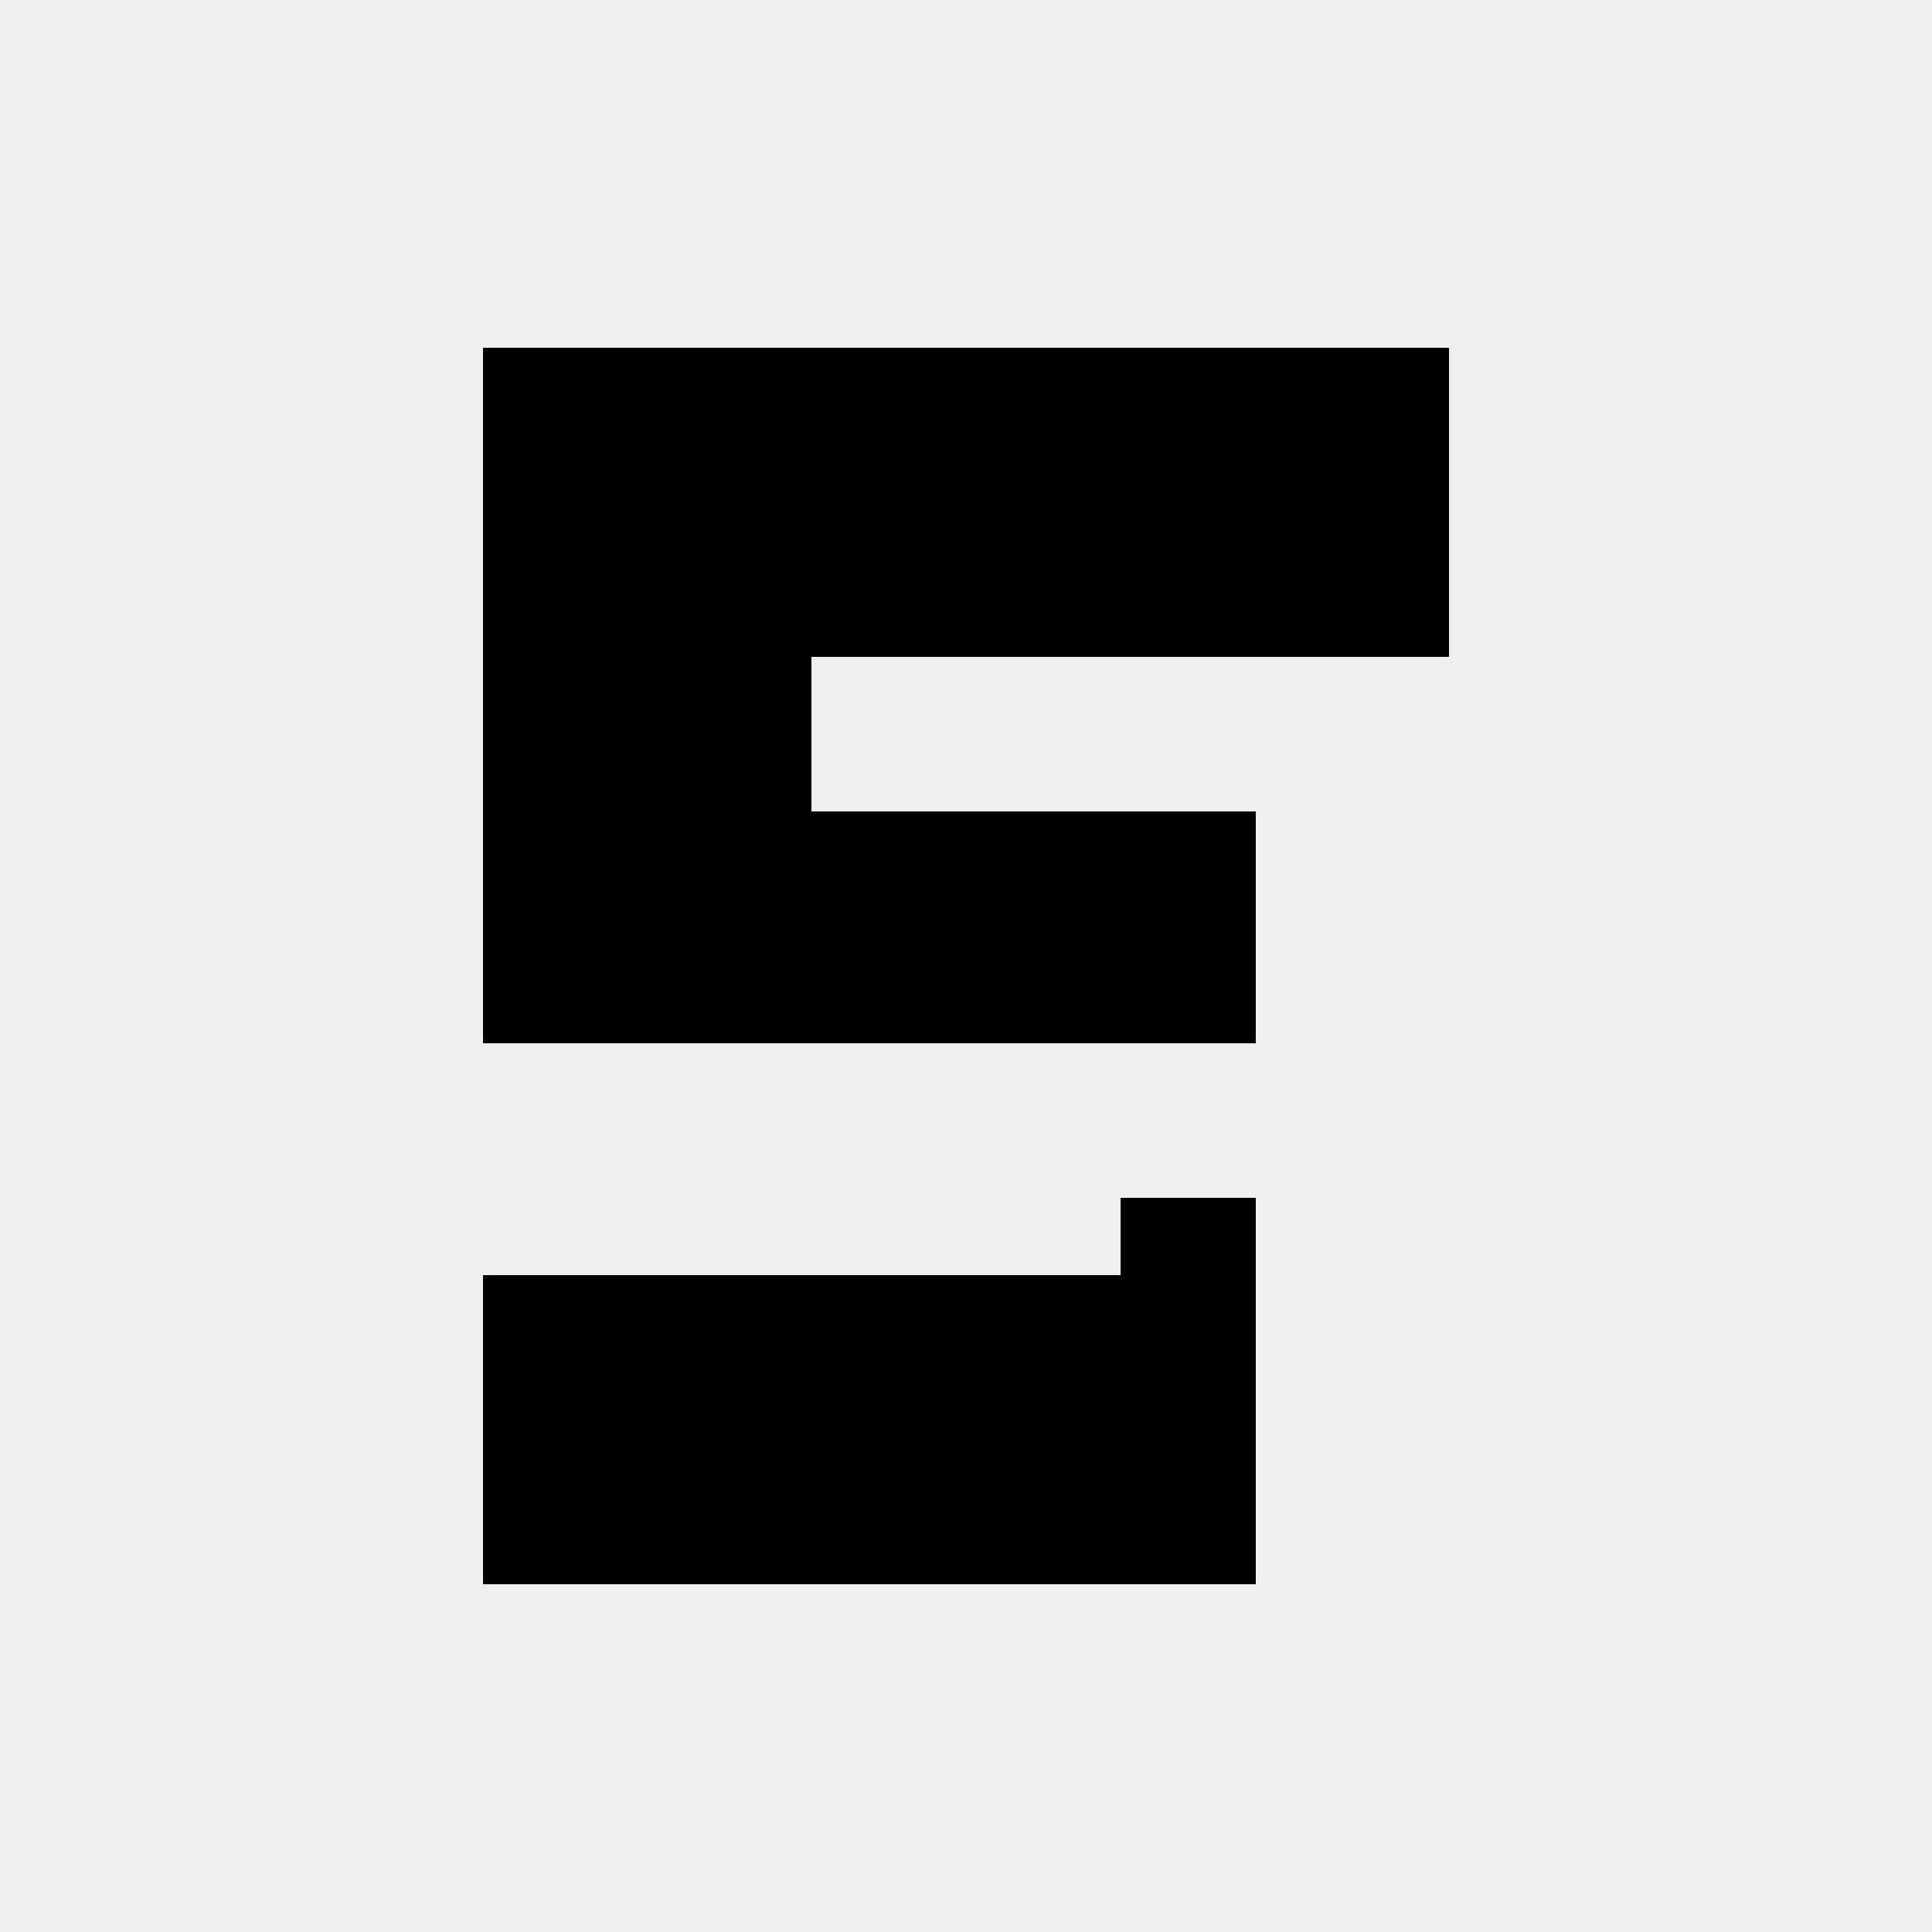
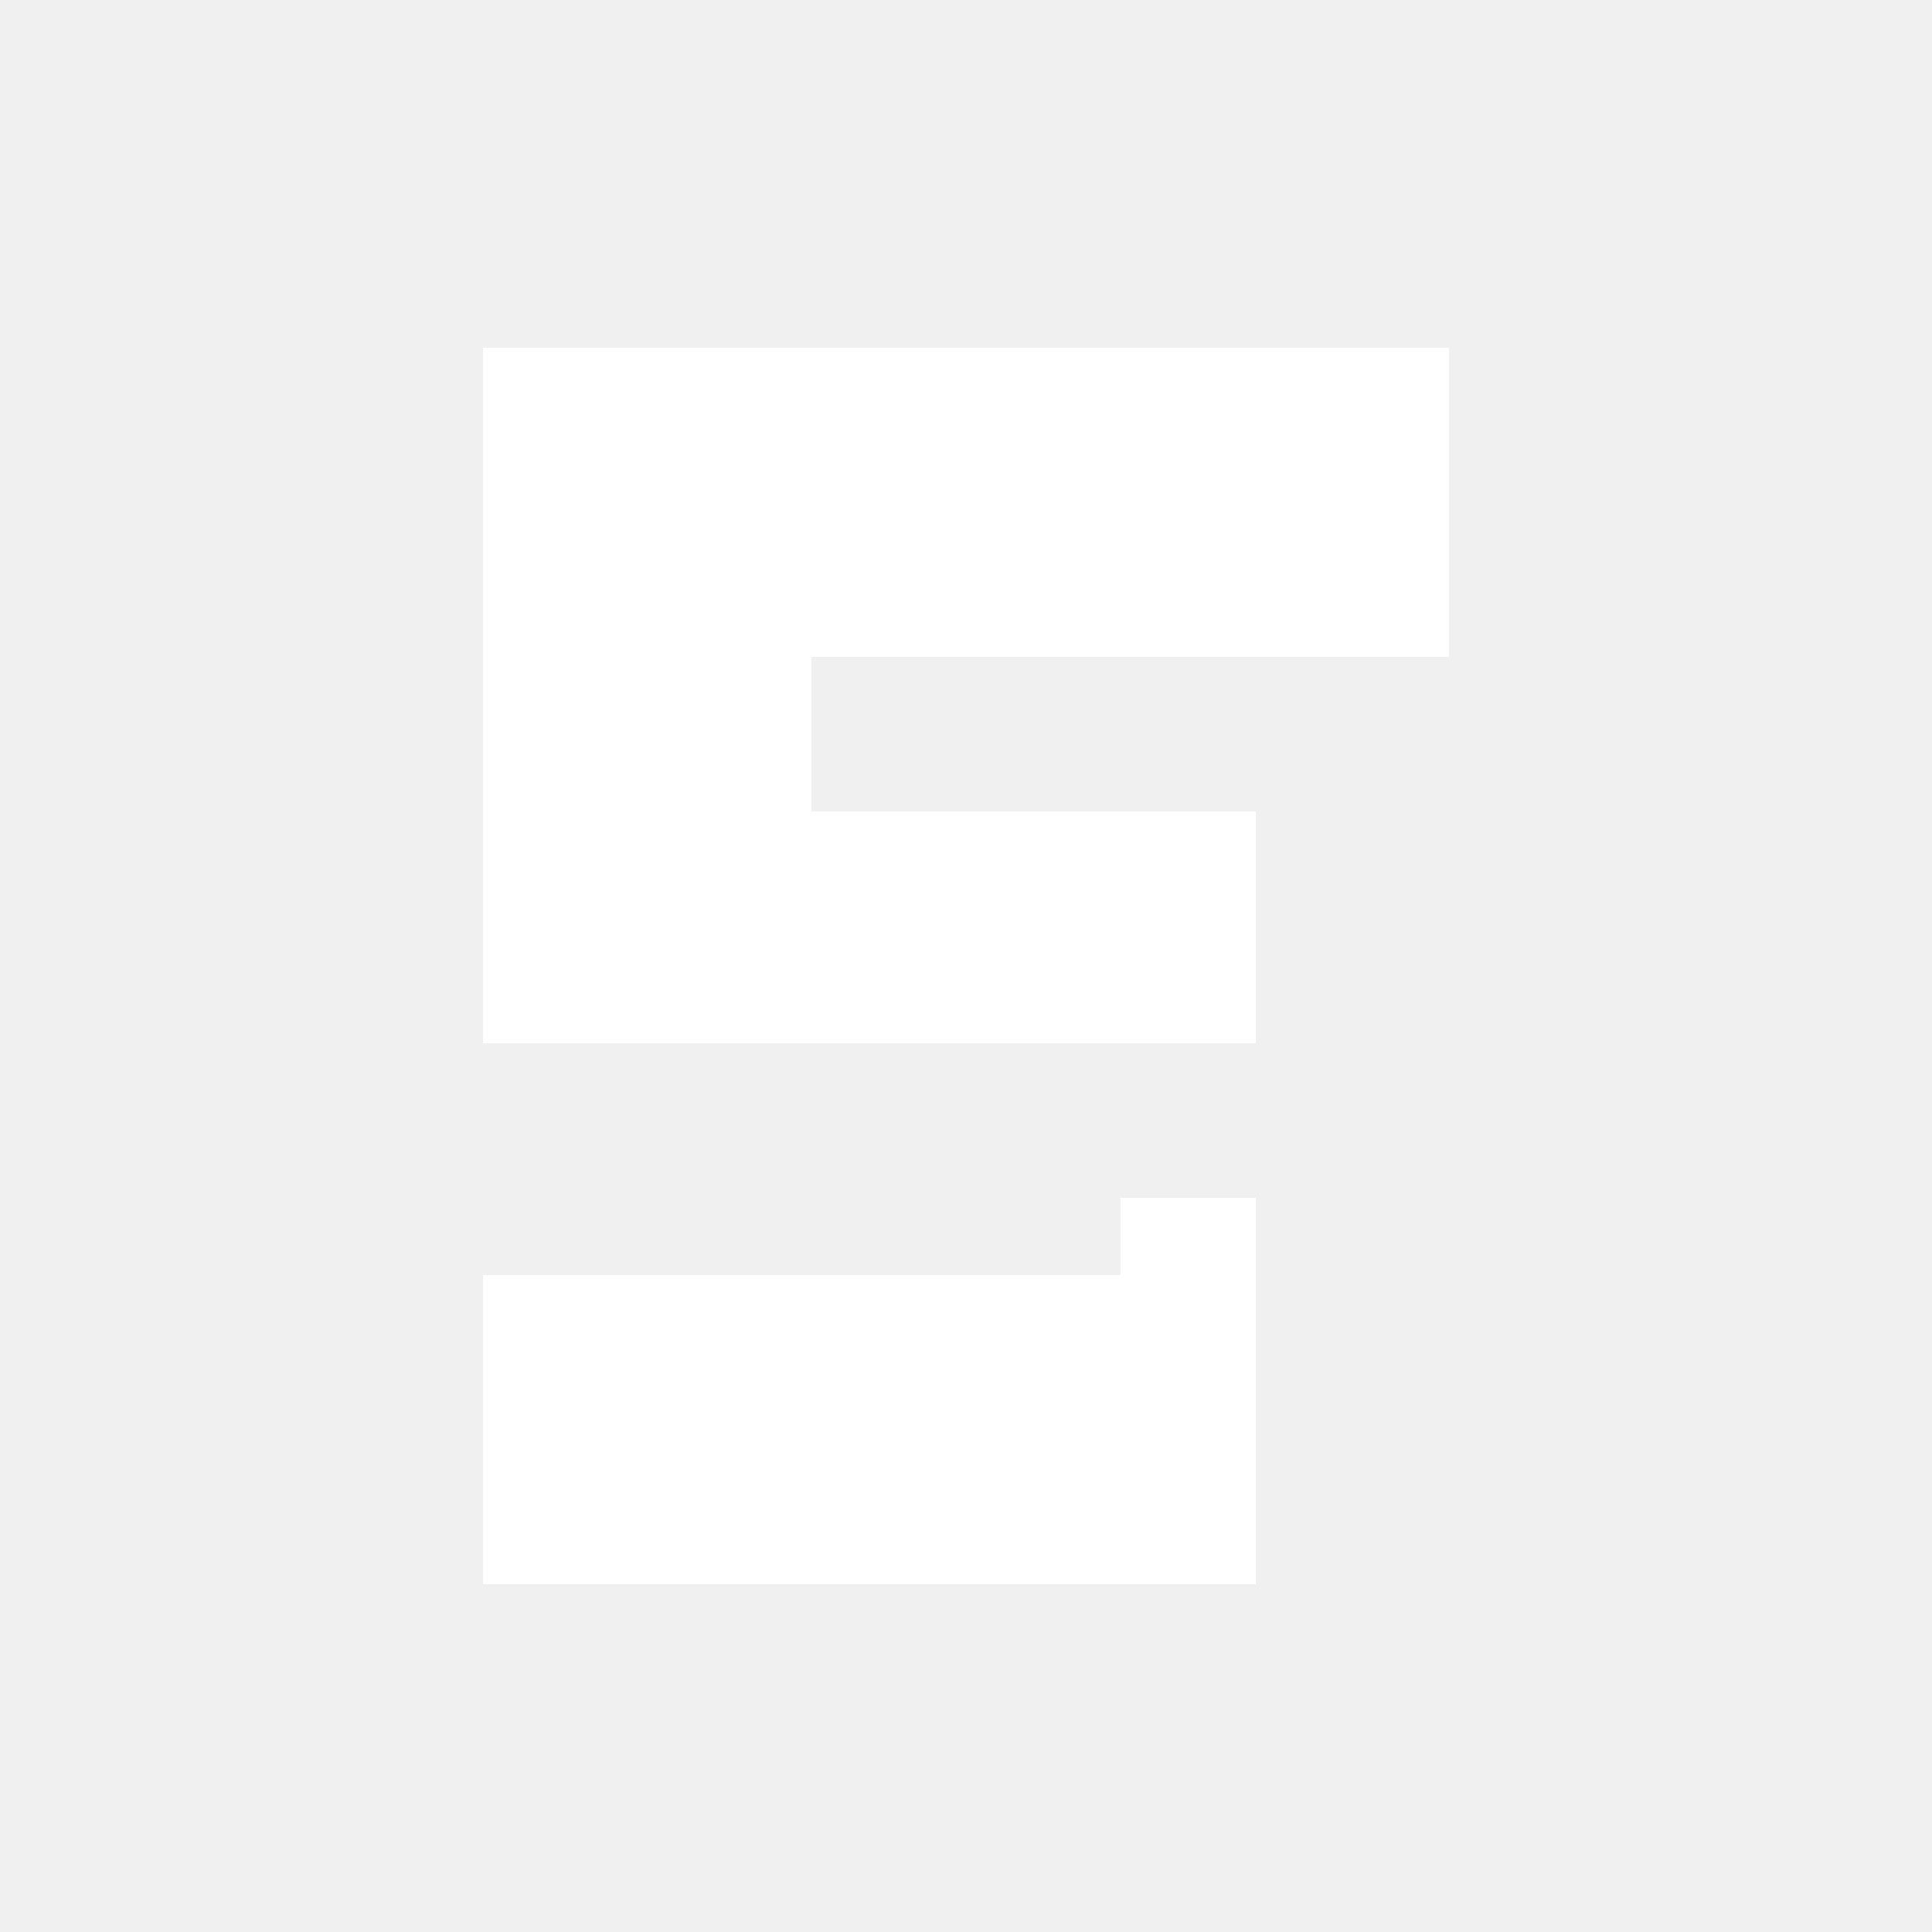
<svg xmlns="http://www.w3.org/2000/svg" width="1000" height="1000" viewBox="0 0 1000 1000">
  <defs>
    <mask id="cut-mask" maskUnits="userSpaceOnUse">
      <rect width="1000" height="1000" fill="white" />
      <rect id="cut" x="0" y="540" width="1000" height="80" fill="black" />
    </mask>
  </defs>
  <style>
    #cut{transform-origin:center;animation:cutReveal .16s ease-out forwards}
    @keyframes cutReveal{from{transform:scaleY(0)}to{transform:scaleY(1)}}
  </style>
-   <path d="       M250 180       H750       V340       H420       V420       H650       V820       H250       V660       H580       V580       H250       Z     " fill="black" mask="url(#cut-mask)" />
+   <path d="       M250 180       H750       V340       H420       V420       H650       V820       H250       V660       H580       V580       H250       Z     " fill="white" mask="url(#cut-mask)" />
</svg>
